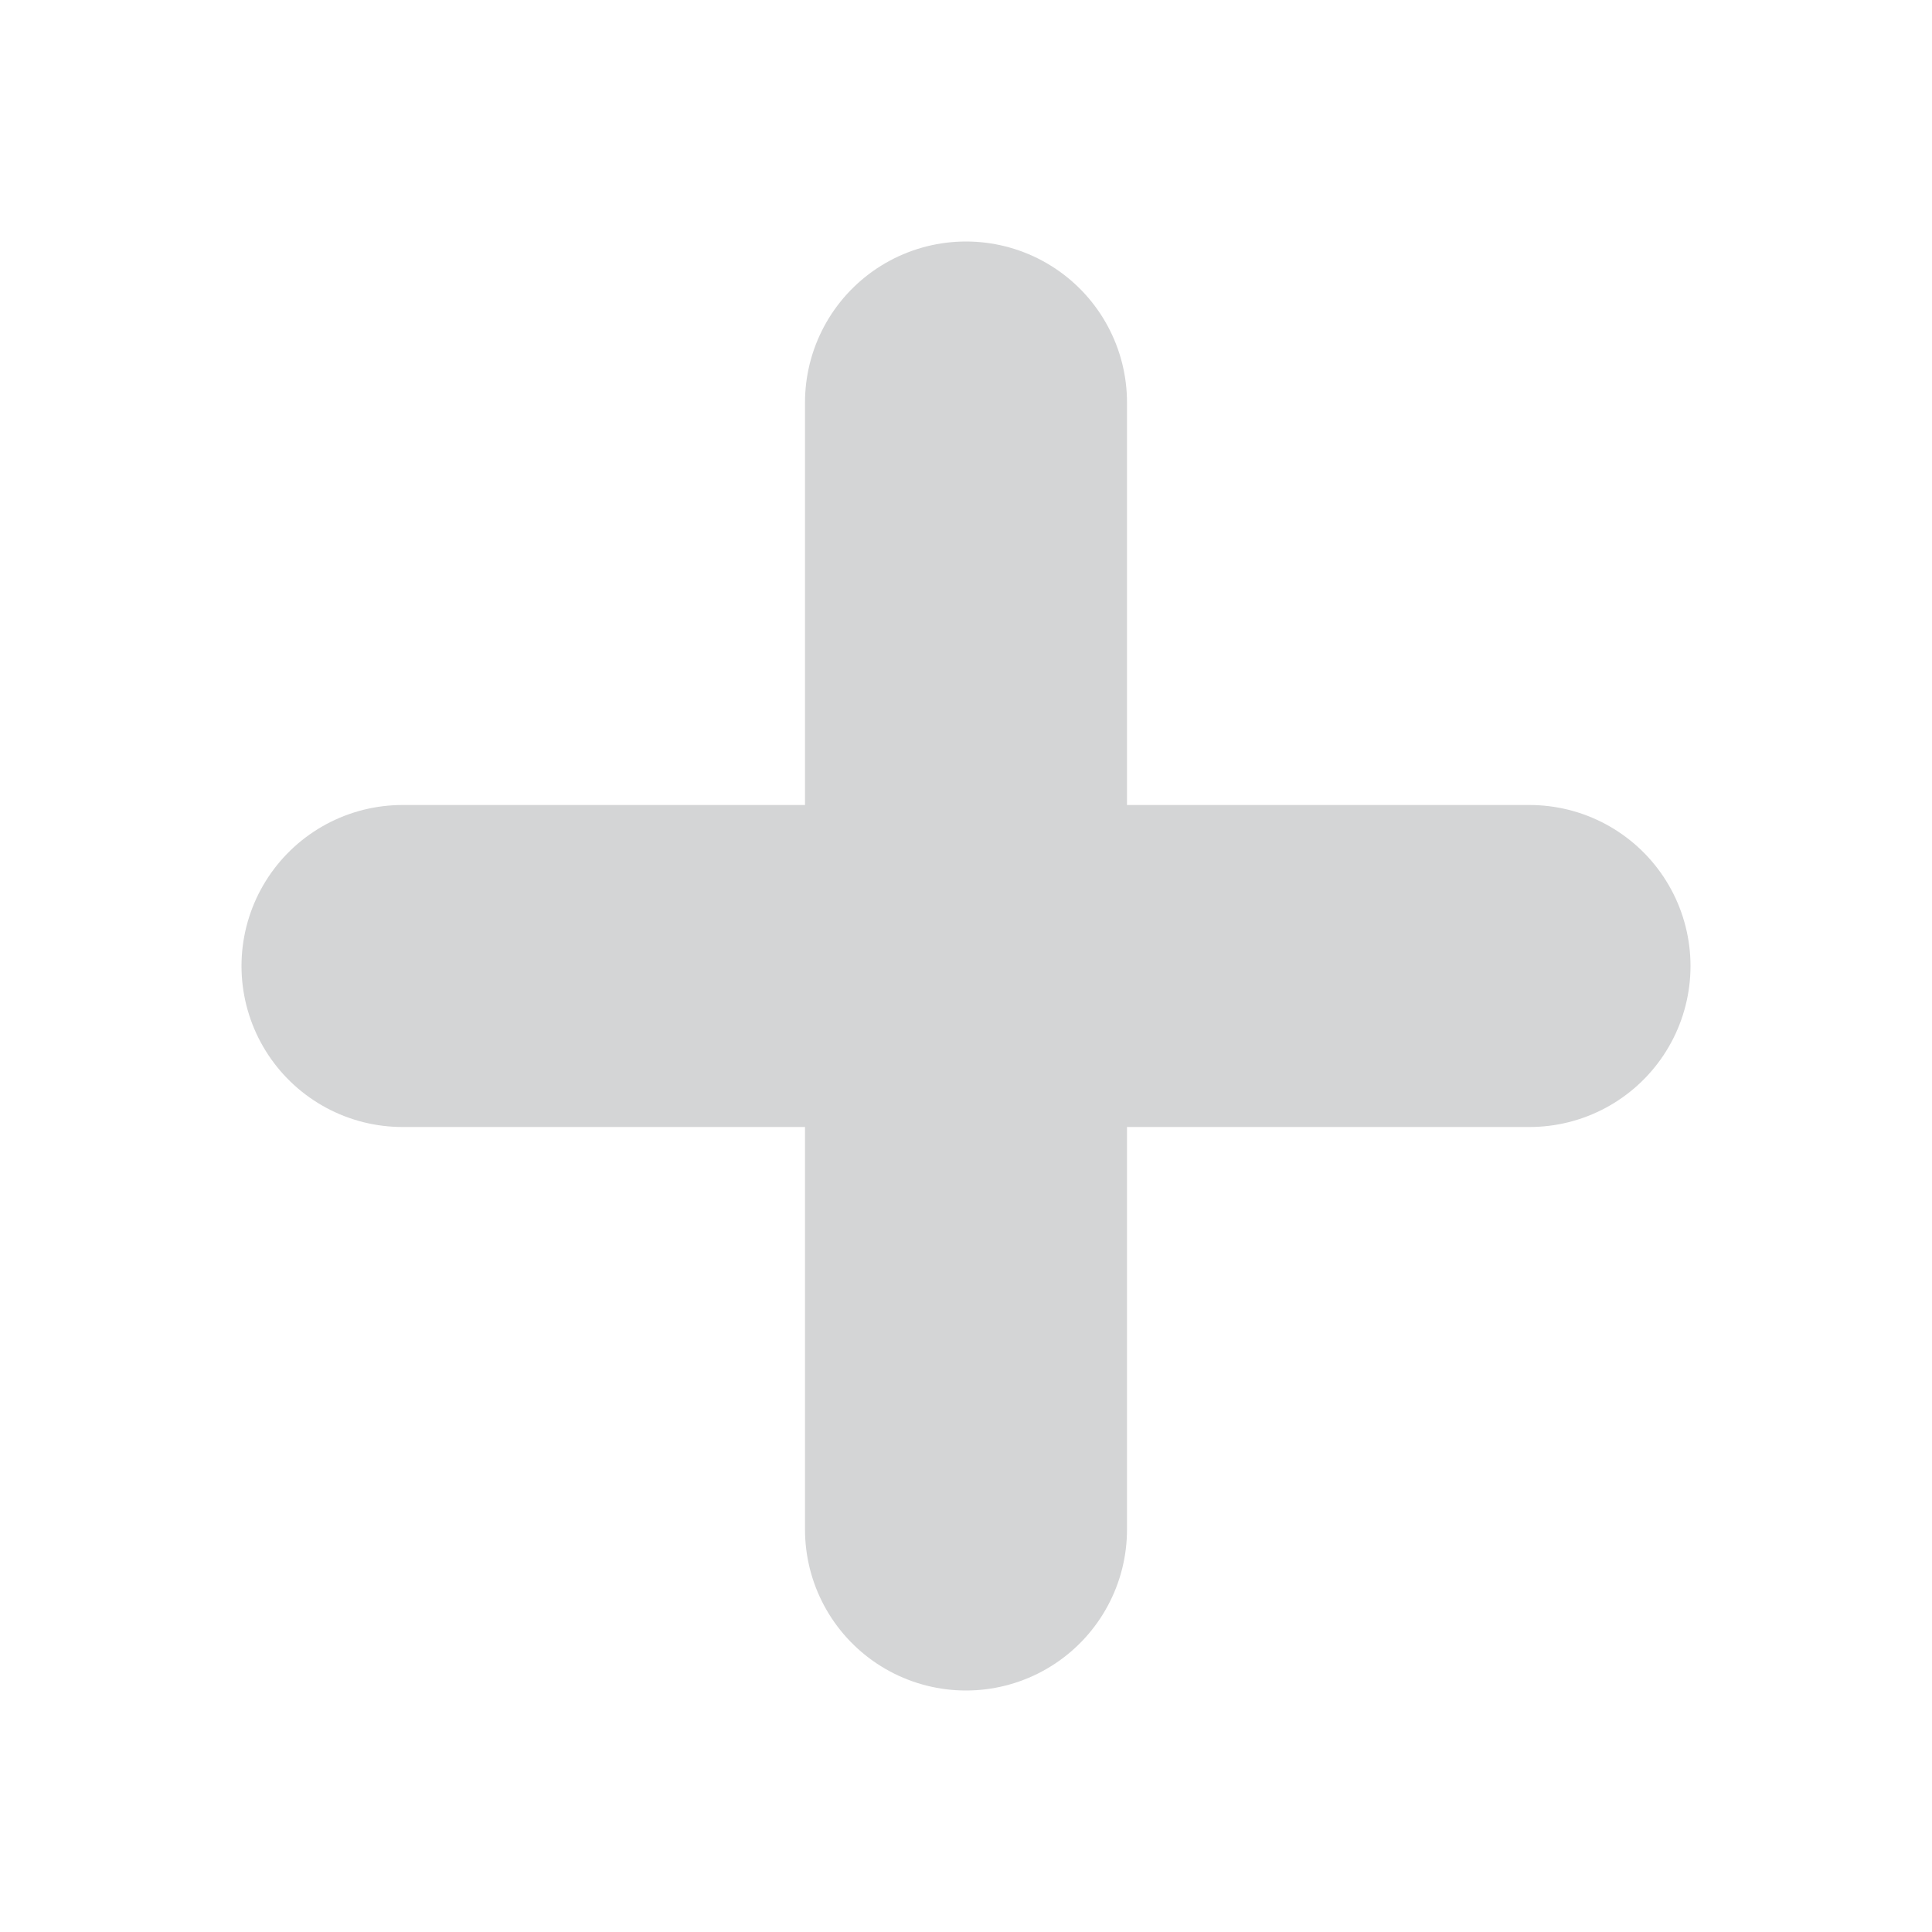
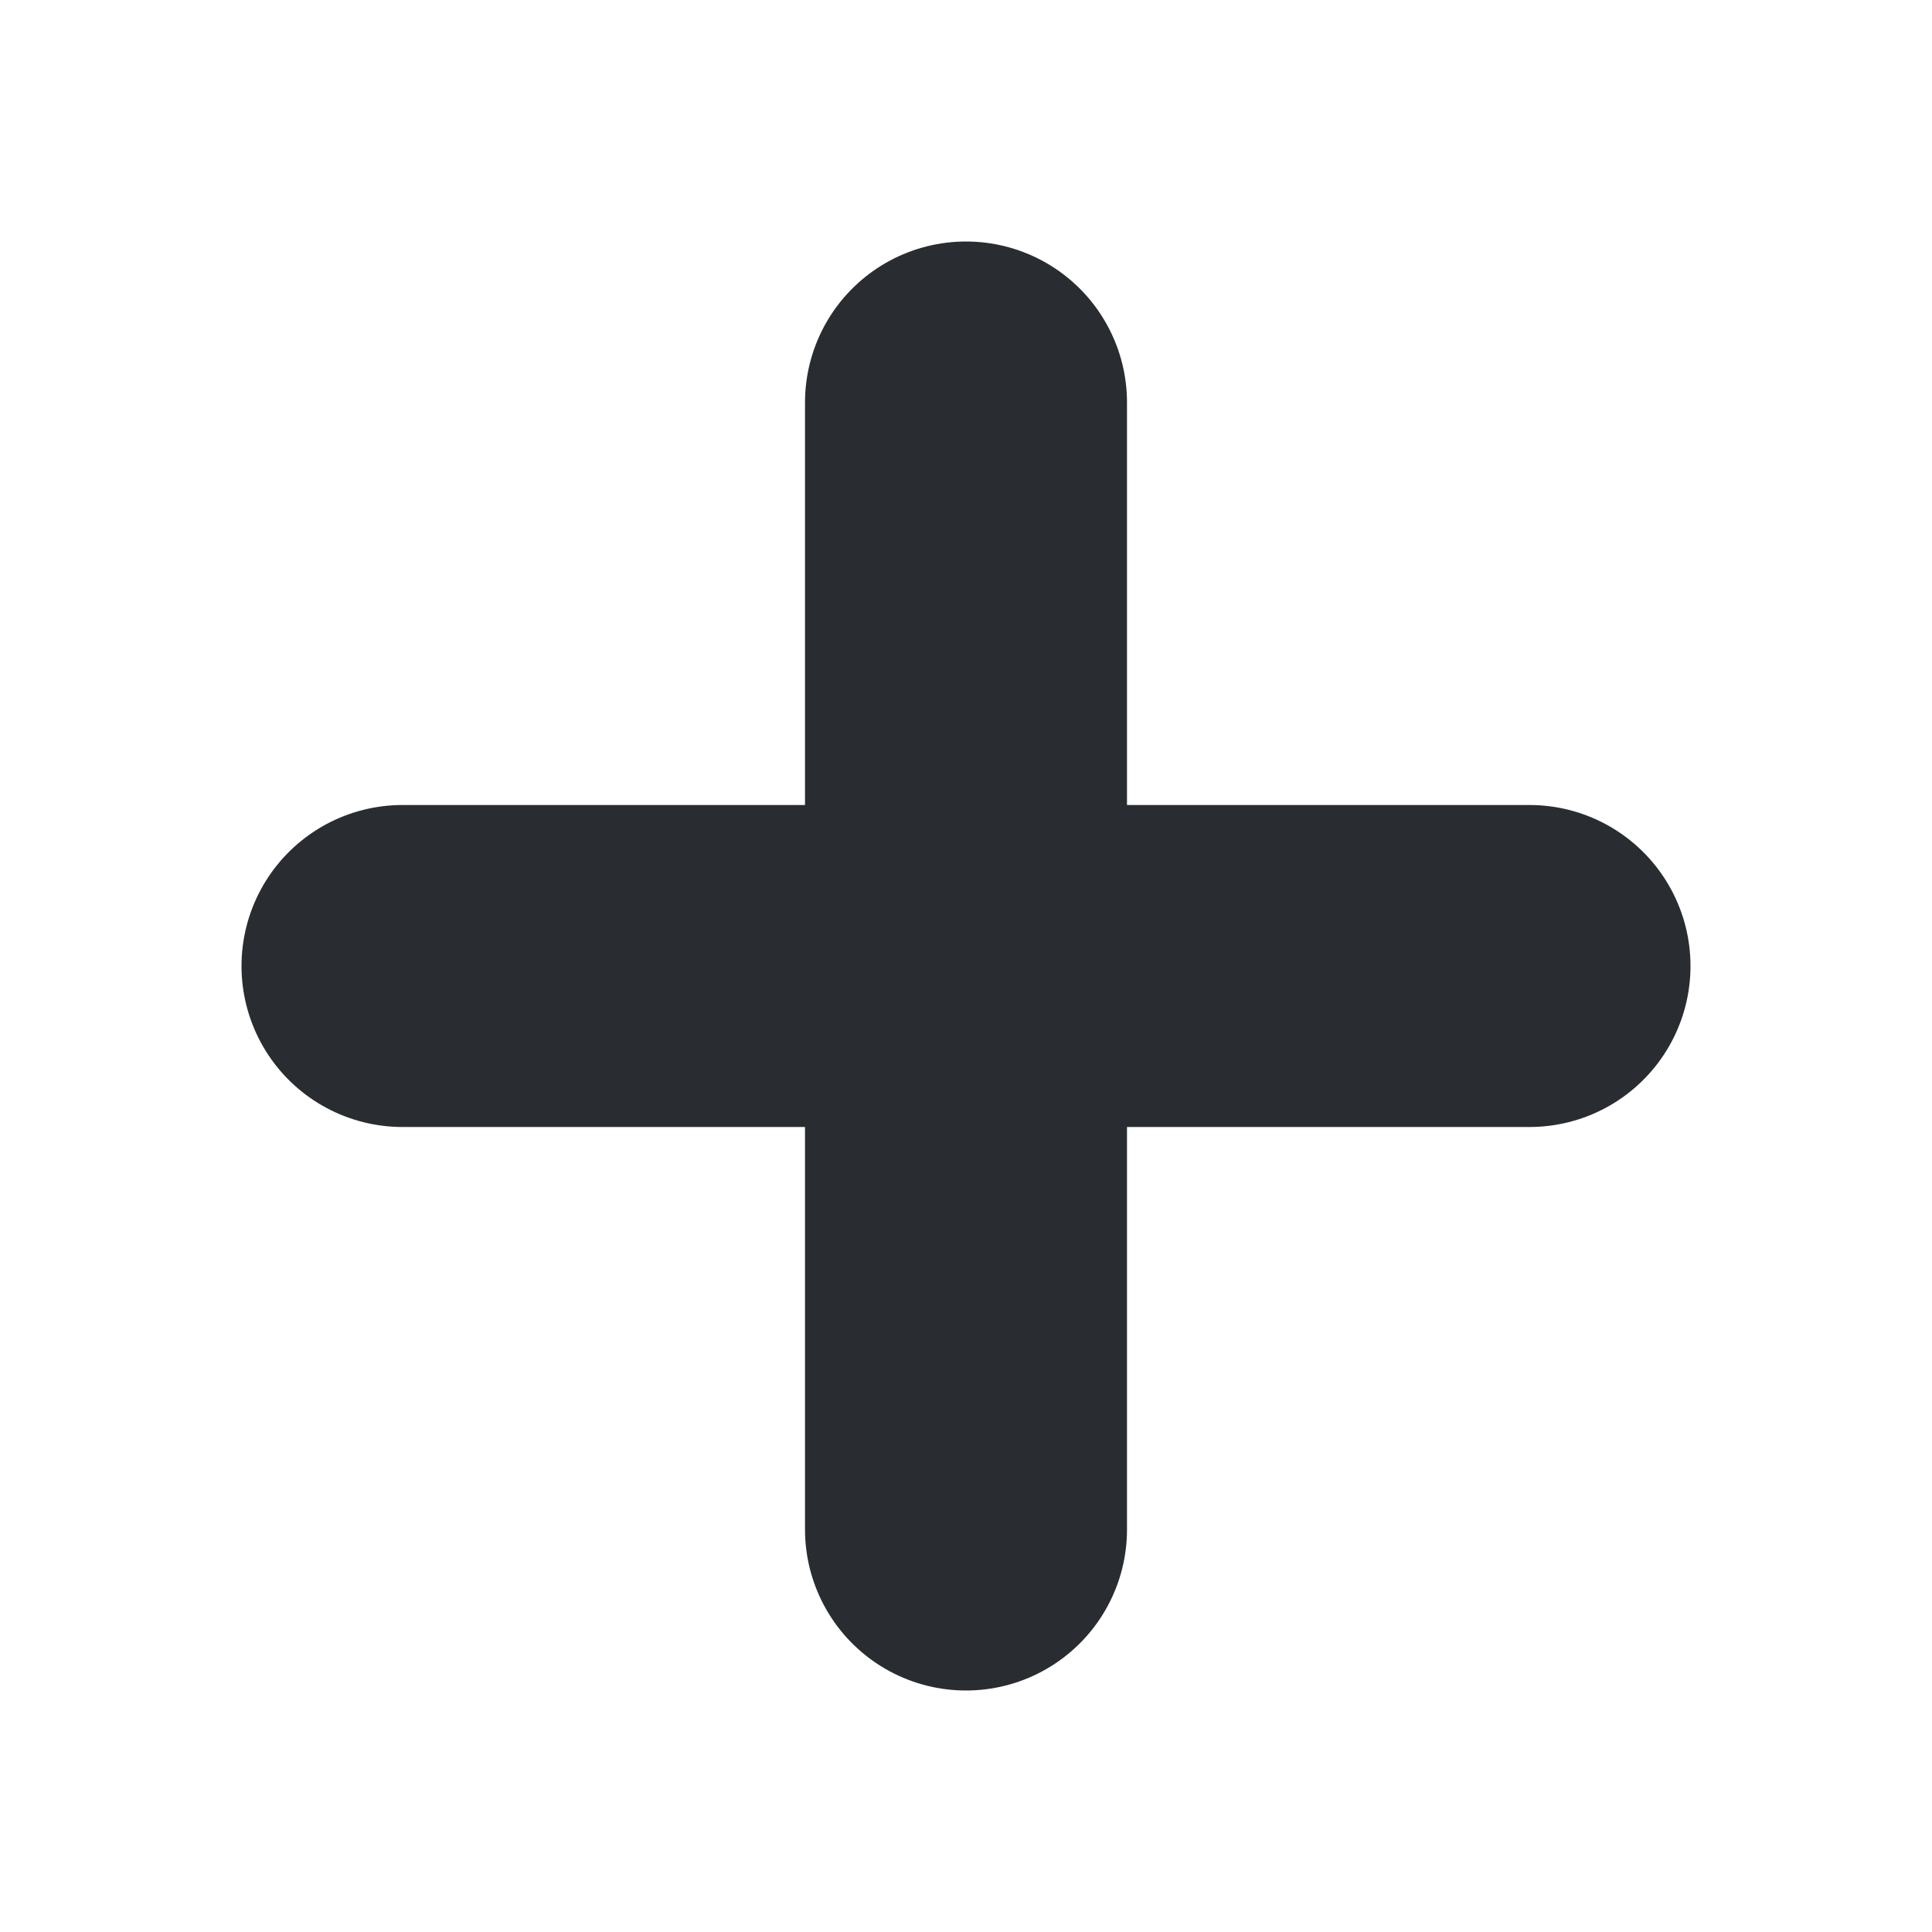
<svg xmlns="http://www.w3.org/2000/svg" width="24" height="24" viewBox="0 0 24 24" fill="none">
-   <g opacity="0.2">
-     <path d="M12 5V19M5 12H19" stroke="#292D32" stroke-width="4" stroke-linecap="round" stroke-linejoin="round" />
-   </g>
+   <path d="M12 5V19M5 12H19" stroke="#292D32" stroke-width="4" stroke-linecap="round" stroke-linejoin="round" />
</svg>
